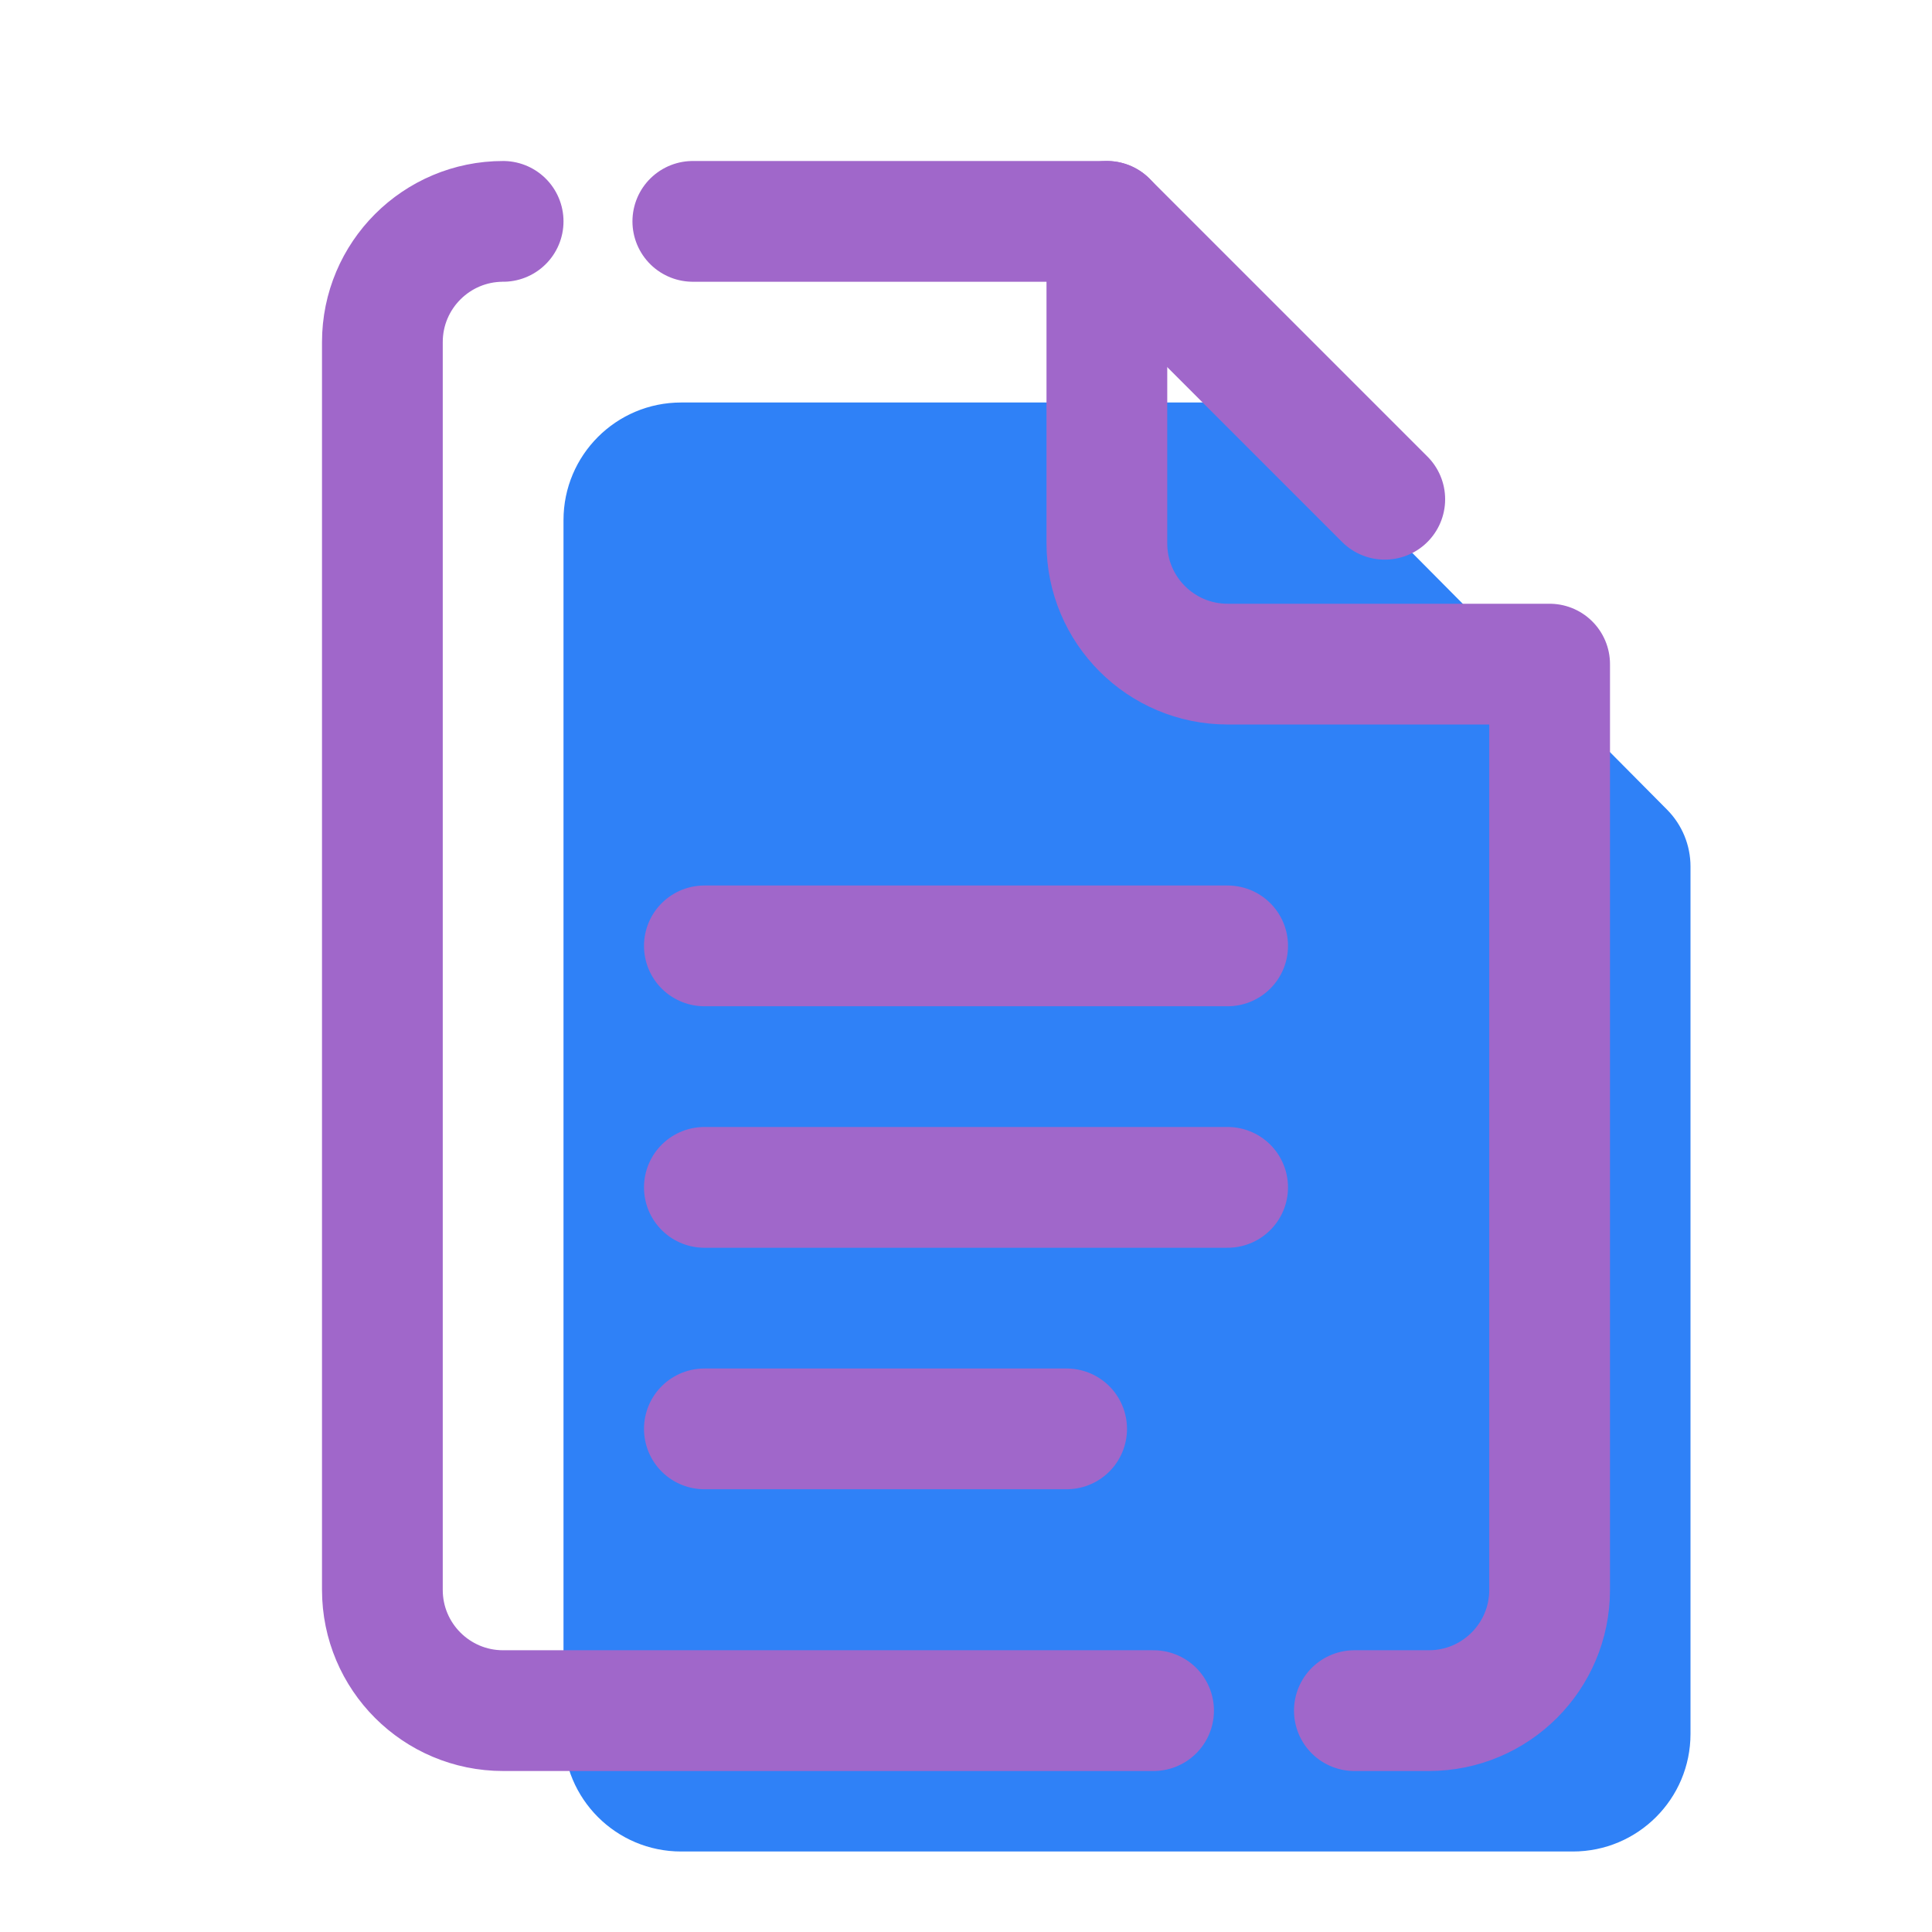
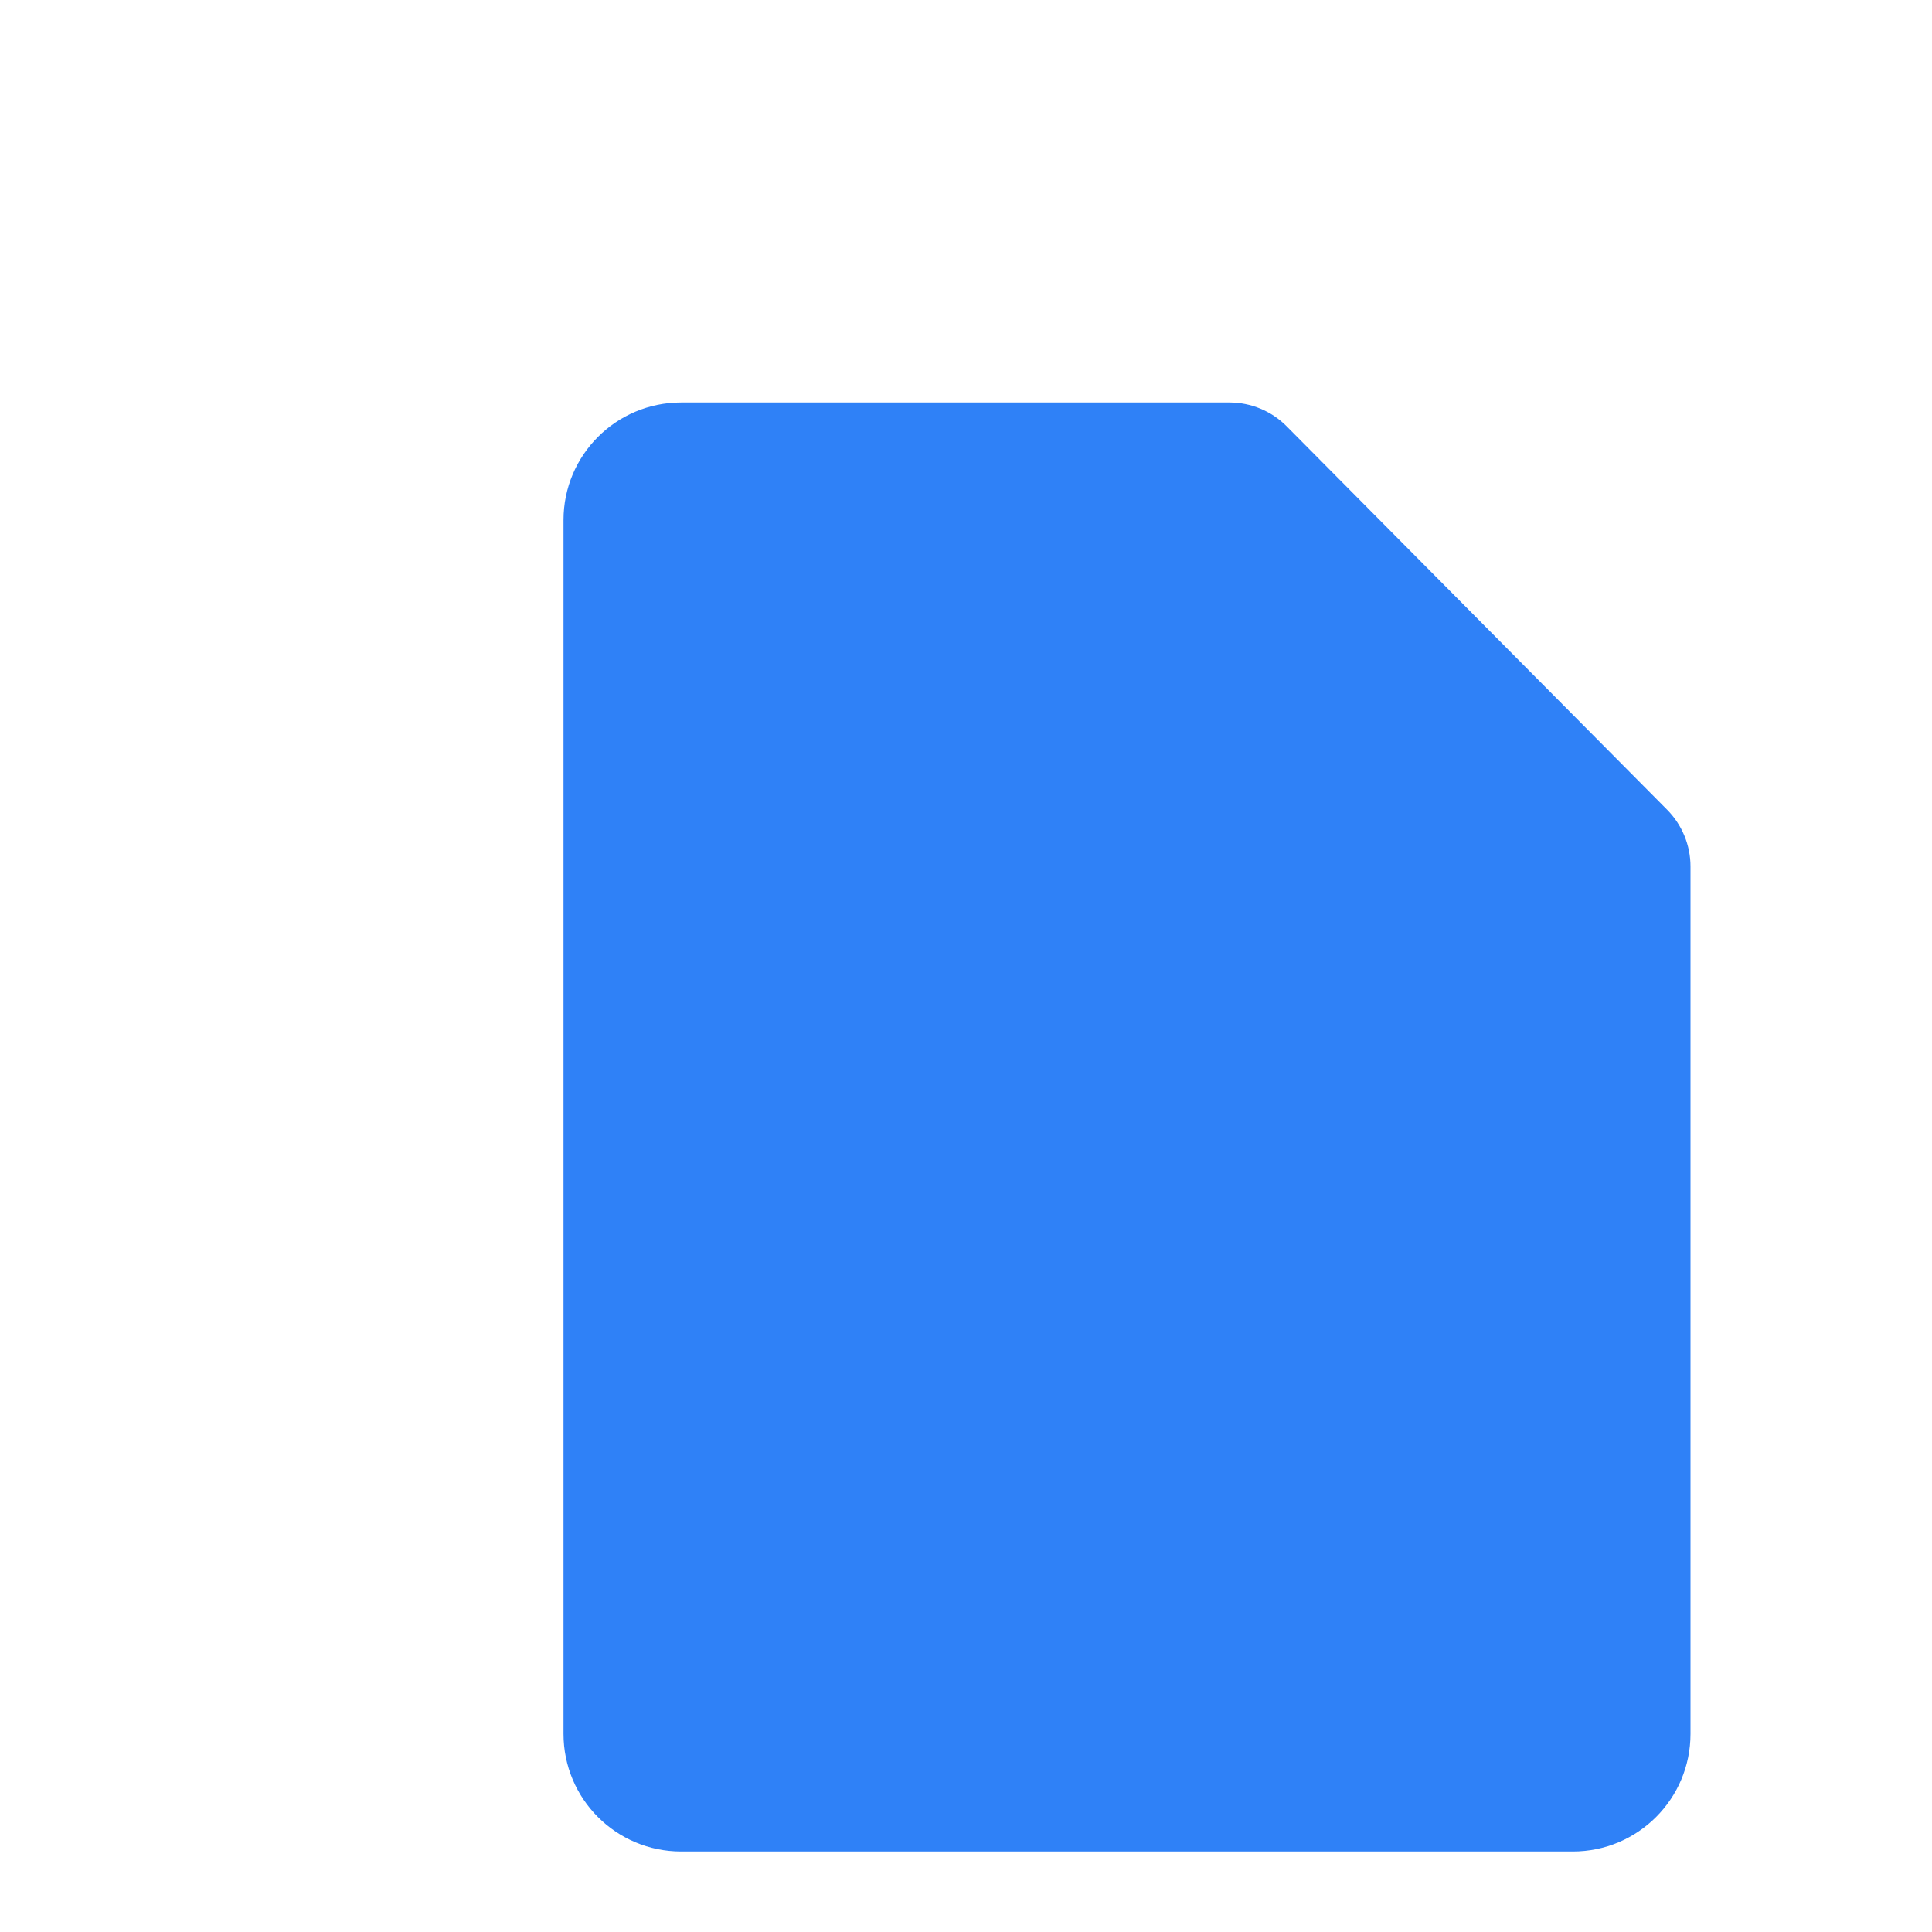
<svg xmlns="http://www.w3.org/2000/svg" viewBox="0 0 48 48" width="800px" height="800px">
  <path fill="#2f81f7" d="M30.546,10H16.922C15.308,10,14,11.308,14,12.922v30.155C14,44.692,15.308,46,16.922,46h22.155 C40.692,46,42,44.692,42,43.078V21.527c0-0.528-0.209-1.034-0.58-1.409l-9.454-9.527C31.591,10.213,31.079,10,30.546,10z" />
-   <path fill="none" stroke="#a067ca" stroke-linecap="round" stroke-linejoin="round" stroke-width="3" d="M12.5,5.5 c-1.657,0-3,1.343-3,3v31c0,1.657,1.343,3,3,3h16.16" />
-   <path fill="none" stroke="#a067ca" stroke-linecap="round" stroke-linejoin="round" stroke-width="3" d="M33.649,42.5H35.5 c1.657,0,3-1.343,3-3v-23h-8c-1.657,0-3-1.343-3-3v-8H17.213" />
-   <line x1="17.5" x2="30.5" y1="23.5" y2="23.5" fill="none" stroke="#a067ca" stroke-linecap="round" stroke-width="3" />
-   <line x1="17.5" x2="30.5" y1="29.5" y2="29.5" fill="none" stroke="#a067ca" stroke-linecap="round" stroke-width="3" />
-   <line x1="17.5" x2="26.5" y1="35.5" y2="35.5" fill="none" stroke="#a067ca" stroke-linecap="round" stroke-width="3" />
-   <line x1="27.5" x2="34.404" y1="5.5" y2="12.404" fill="none" stroke="#a067ca" stroke-linecap="round" stroke-linejoin="round" stroke-width="3" />
+   <path fill="none" stroke="#5d5d5d00" stroke-linecap="round" stroke-linejoin="round" stroke-width="3" d="M12.5,5.5 c-1.657,0-3,1.343-3,3v31c0,1.657,1.343,3,3,3h16.16" />
+   <path fill="none" stroke="#5d5d5d00" stroke-linecap="round" stroke-linejoin="round" stroke-width="3" d="M33.649,42.5H35.5 c1.657,0,3-1.343,3-3v-23h-8c-1.657,0-3-1.343-3-3v-8H17.213" />
+   <line x1="17.5" x2="30.5" y1="23.5" y2="23.5" fill="none" stroke="#5d5d5d00" stroke-linecap="round" stroke-width="3" />
+   <line x1="17.5" x2="30.5" y1="29.5" y2="29.5" fill="none" stroke="#5d5d5d00" stroke-linecap="round" stroke-width="3" />
+   <line x1="17.5" x2="26.5" y1="35.5" y2="35.5" fill="none" stroke="#5d5d5d00" stroke-linecap="round" stroke-width="3" />
+   <line x1="27.5" x2="34.404" y1="5.5" y2="12.404" fill="none" stroke="#5d5d5d00" stroke-linecap="round" stroke-linejoin="round" stroke-width="3" />
</svg>
